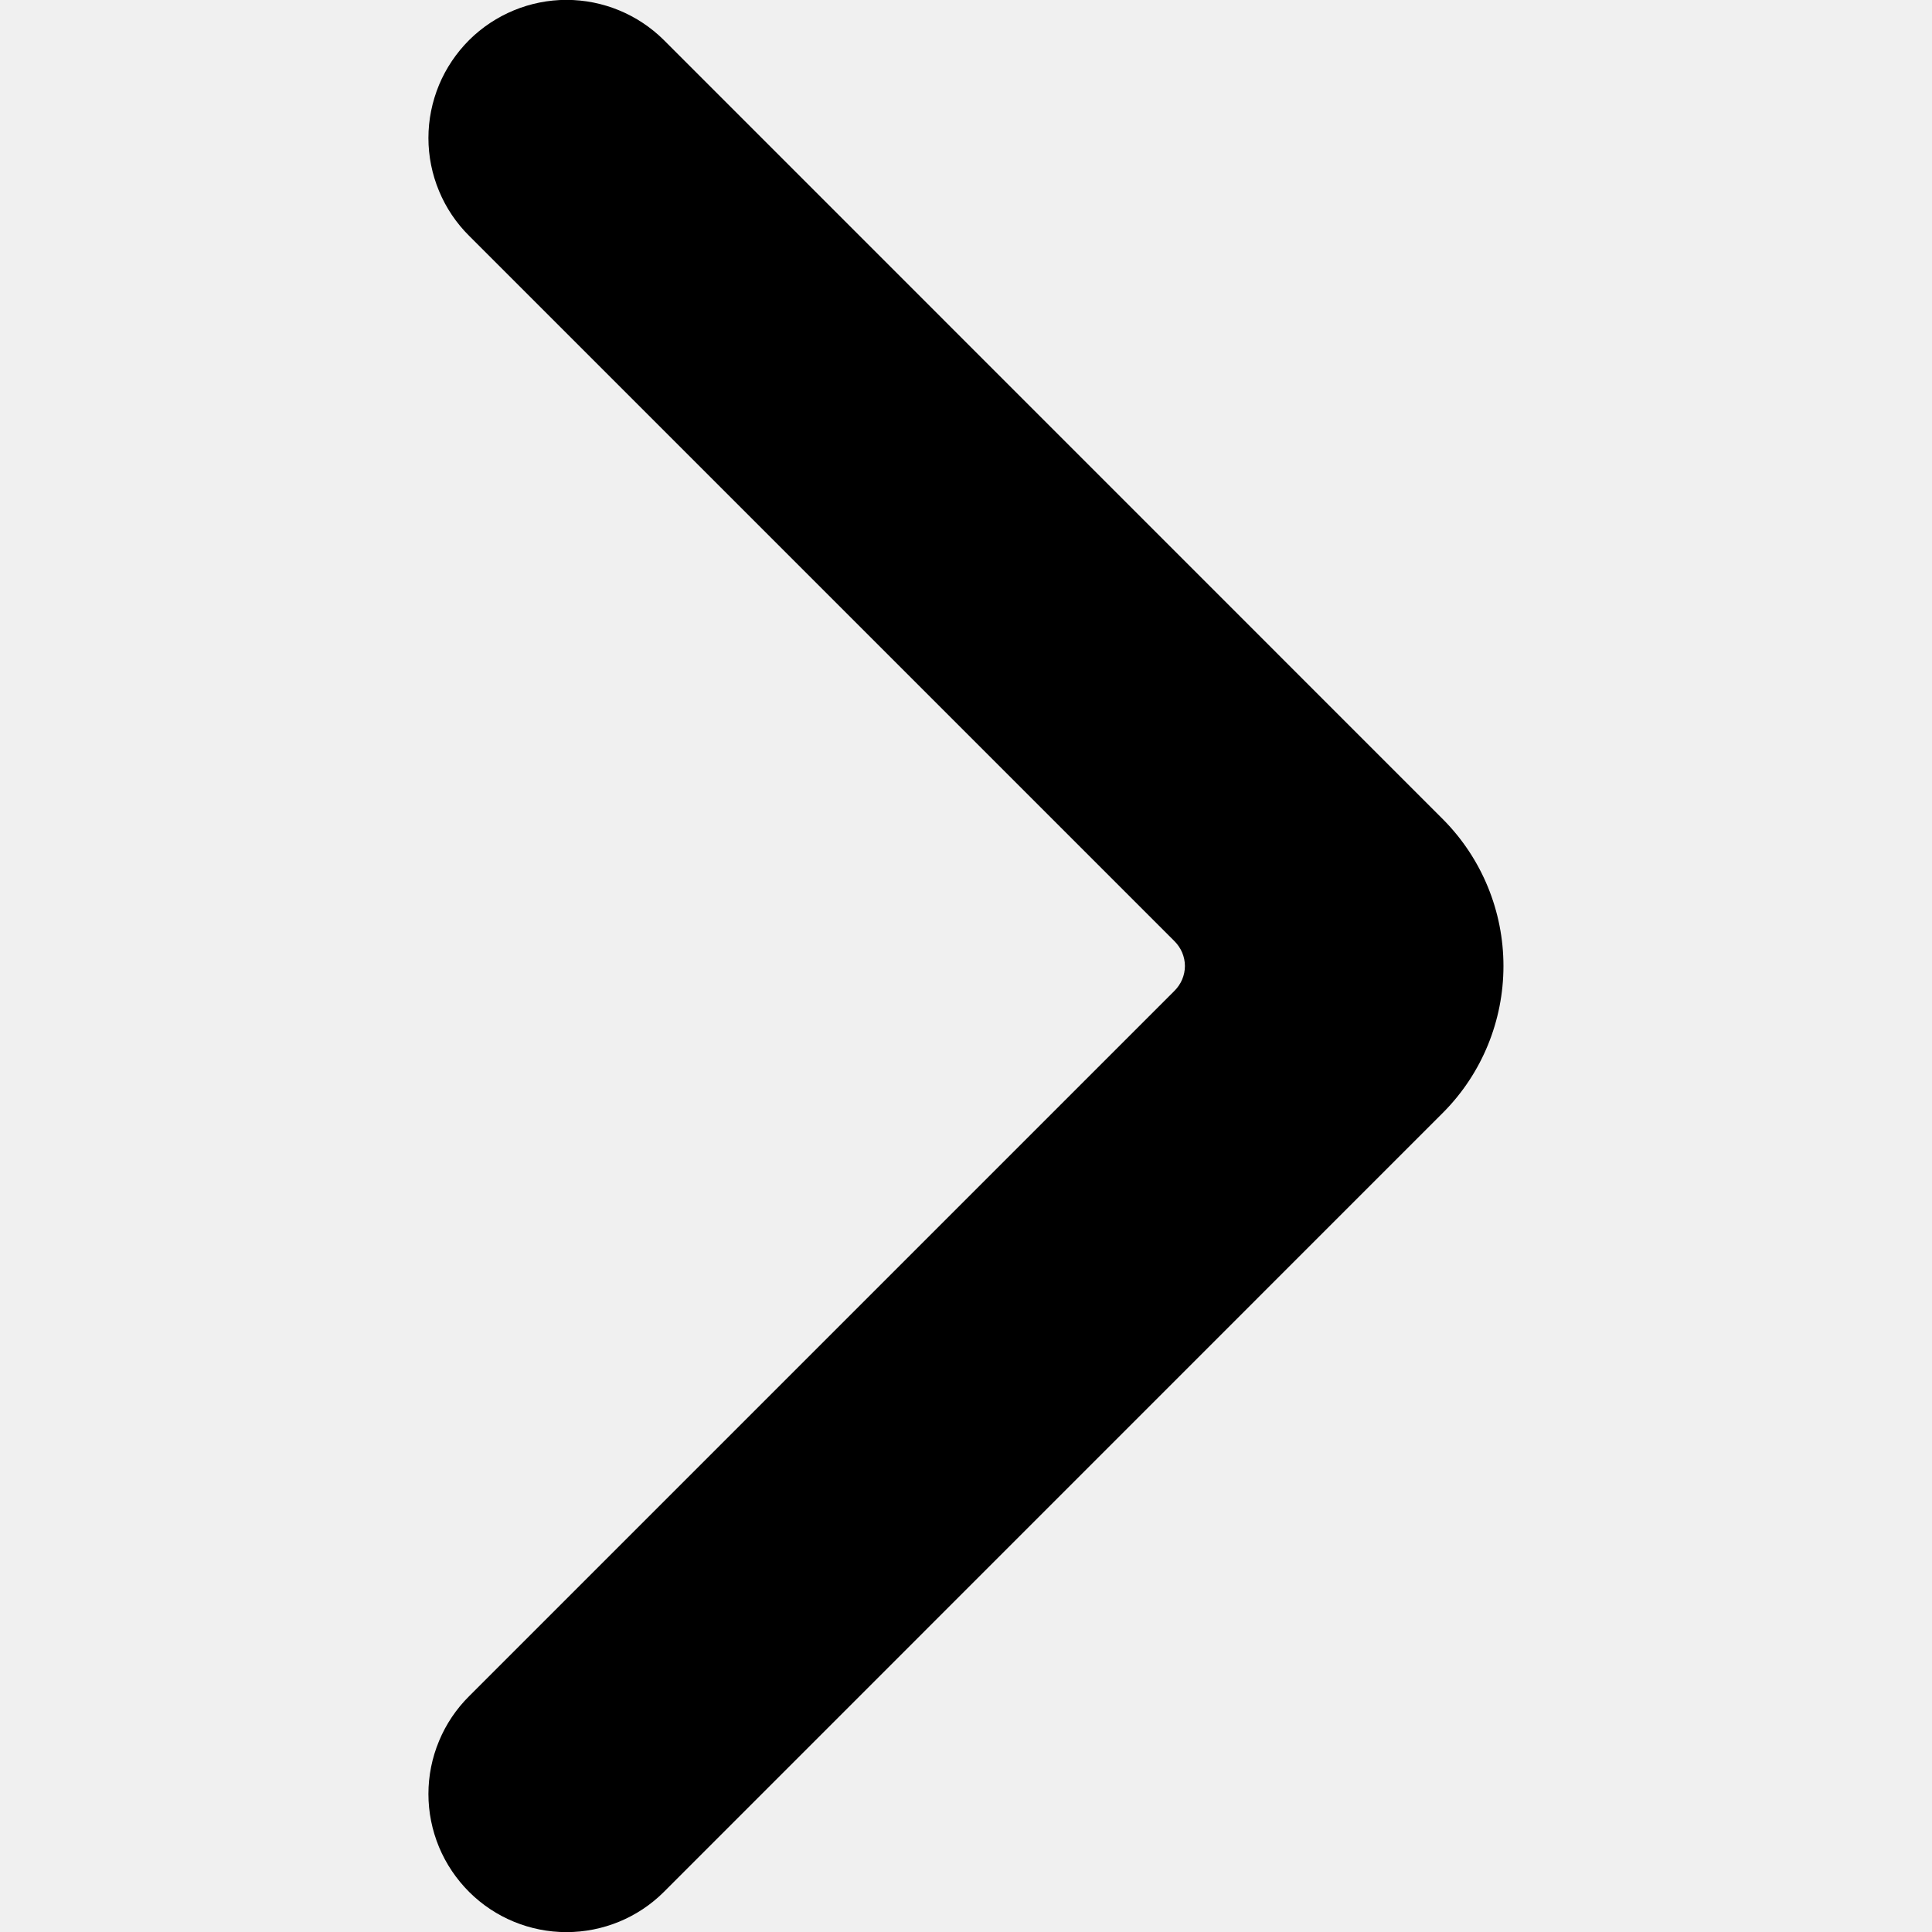
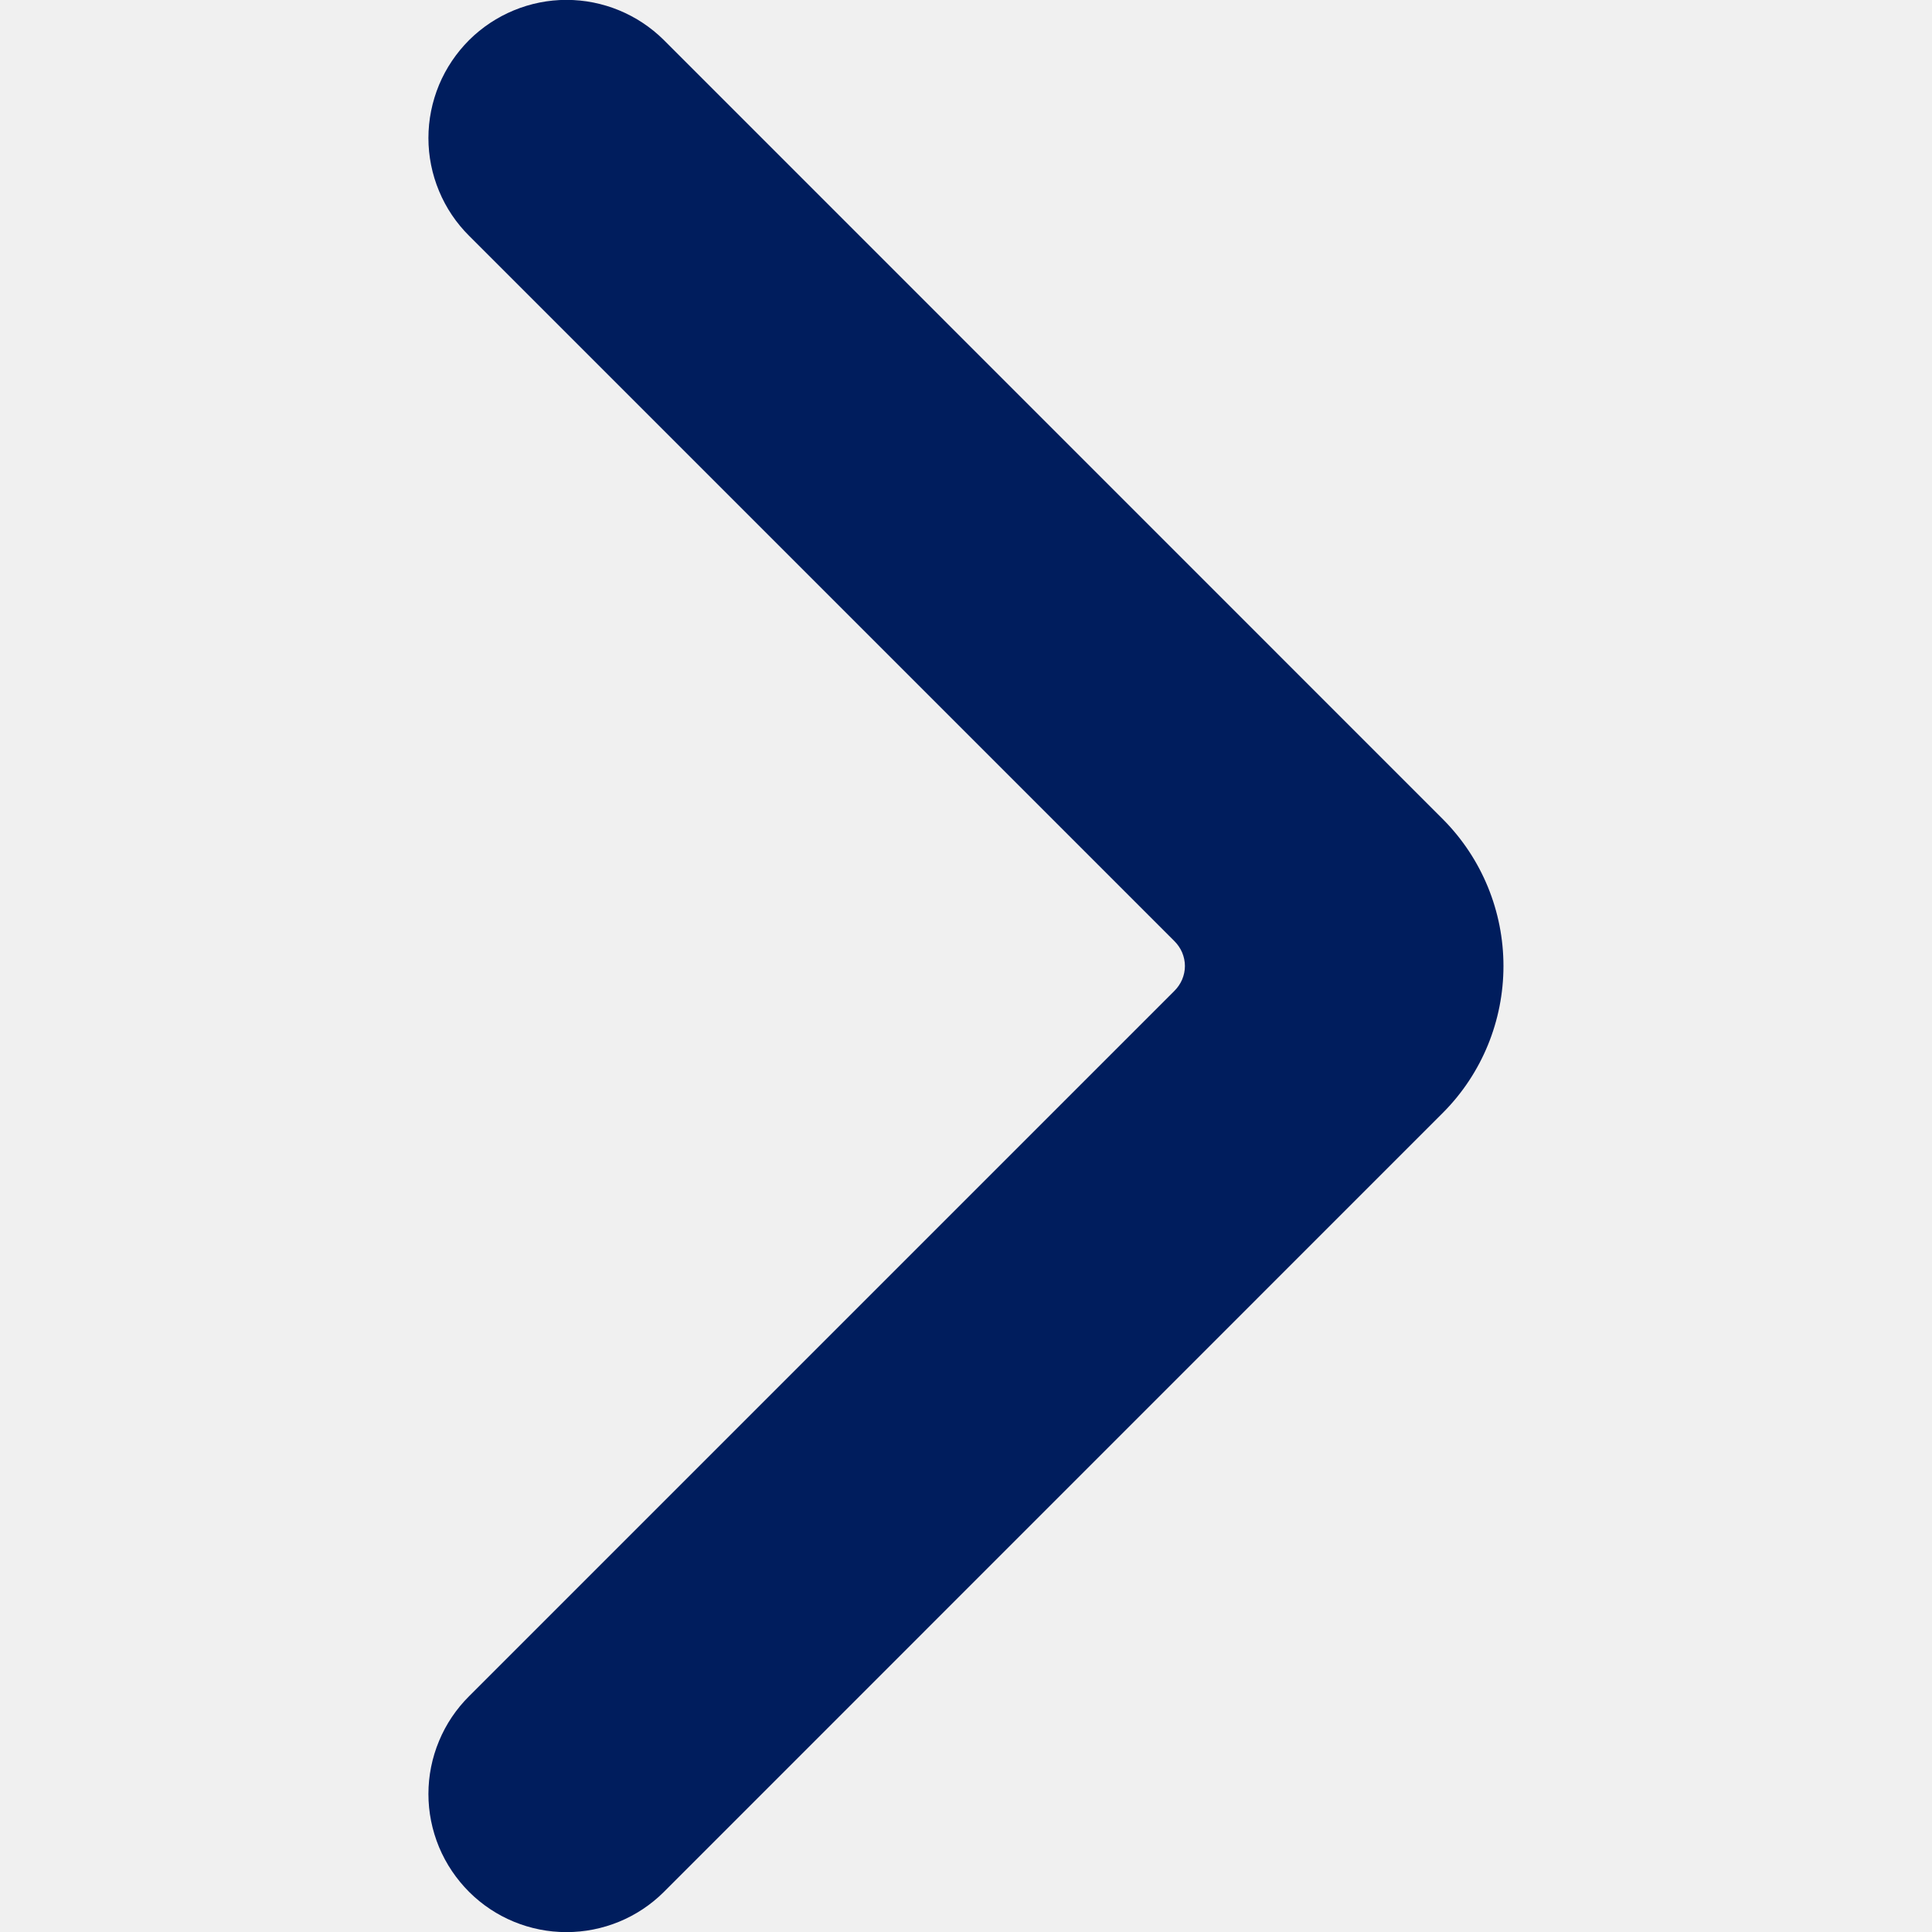
<svg xmlns="http://www.w3.org/2000/svg" width="16" height="16" viewBox="0 0 16 16" fill="none">
  <g clip-path="url(#clip0_109_1509)">
-     <path d="M3.886 15.669C3.779 15.562 3.694 15.436 3.636 15.297C3.578 15.157 3.548 15.008 3.548 14.857C3.548 14.706 3.578 14.557 3.636 14.418C3.694 14.278 3.779 14.152 3.886 14.046L9.726 8.206C9.753 8.179 9.775 8.147 9.79 8.112C9.805 8.076 9.813 8.038 9.813 8C9.813 7.962 9.805 7.924 9.79 7.888C9.775 7.853 9.753 7.821 9.726 7.794L3.886 1.954C3.779 1.848 3.694 1.722 3.636 1.582C3.578 1.443 3.548 1.294 3.548 1.143C3.548 0.992 3.578 0.843 3.636 0.703C3.694 0.564 3.779 0.438 3.886 0.331C4.1 0.119 4.39 -0.001 4.691 -0.001C4.993 -0.001 5.283 0.119 5.497 0.331L11.954 6.789C12.273 7.112 12.451 7.547 12.451 8C12.451 8.453 12.273 8.889 11.954 9.211L5.497 15.669C5.283 15.882 4.993 16.001 4.691 16.001C4.39 16.001 4.1 15.882 3.886 15.669Z" fill="black" />
+     <path d="M3.886 15.669C3.779 15.562 3.694 15.436 3.636 15.297C3.578 15.157 3.548 15.008 3.548 14.857C3.548 14.706 3.578 14.557 3.636 14.418C3.694 14.278 3.779 14.152 3.886 14.046L9.726 8.206C9.753 8.179 9.775 8.147 9.79 8.112C9.805 8.076 9.813 8.038 9.813 8C9.813 7.962 9.805 7.924 9.79 7.888C9.775 7.853 9.753 7.821 9.726 7.794L3.886 1.954C3.779 1.848 3.694 1.722 3.636 1.582C3.578 1.443 3.548 1.294 3.548 1.143C3.548 0.992 3.578 0.843 3.636 0.703C3.694 0.564 3.779 0.438 3.886 0.331C4.1 0.119 4.39 -0.001 4.691 -0.001C4.993 -0.001 5.283 0.119 5.497 0.331L11.954 6.789C12.273 7.112 12.451 7.547 12.451 8C12.451 8.453 12.273 8.889 11.954 9.211L5.497 15.669C5.283 15.882 4.993 16.001 4.691 16.001C4.39 16.001 4.1 15.882 3.886 15.669Z" fill="#001D5D" />
  </g>
  <defs>
    <clipPath id="clip0_109_1509">
      <rect width="16" height="16" fill="white" />
    </clipPath>
  </defs>
</svg>
